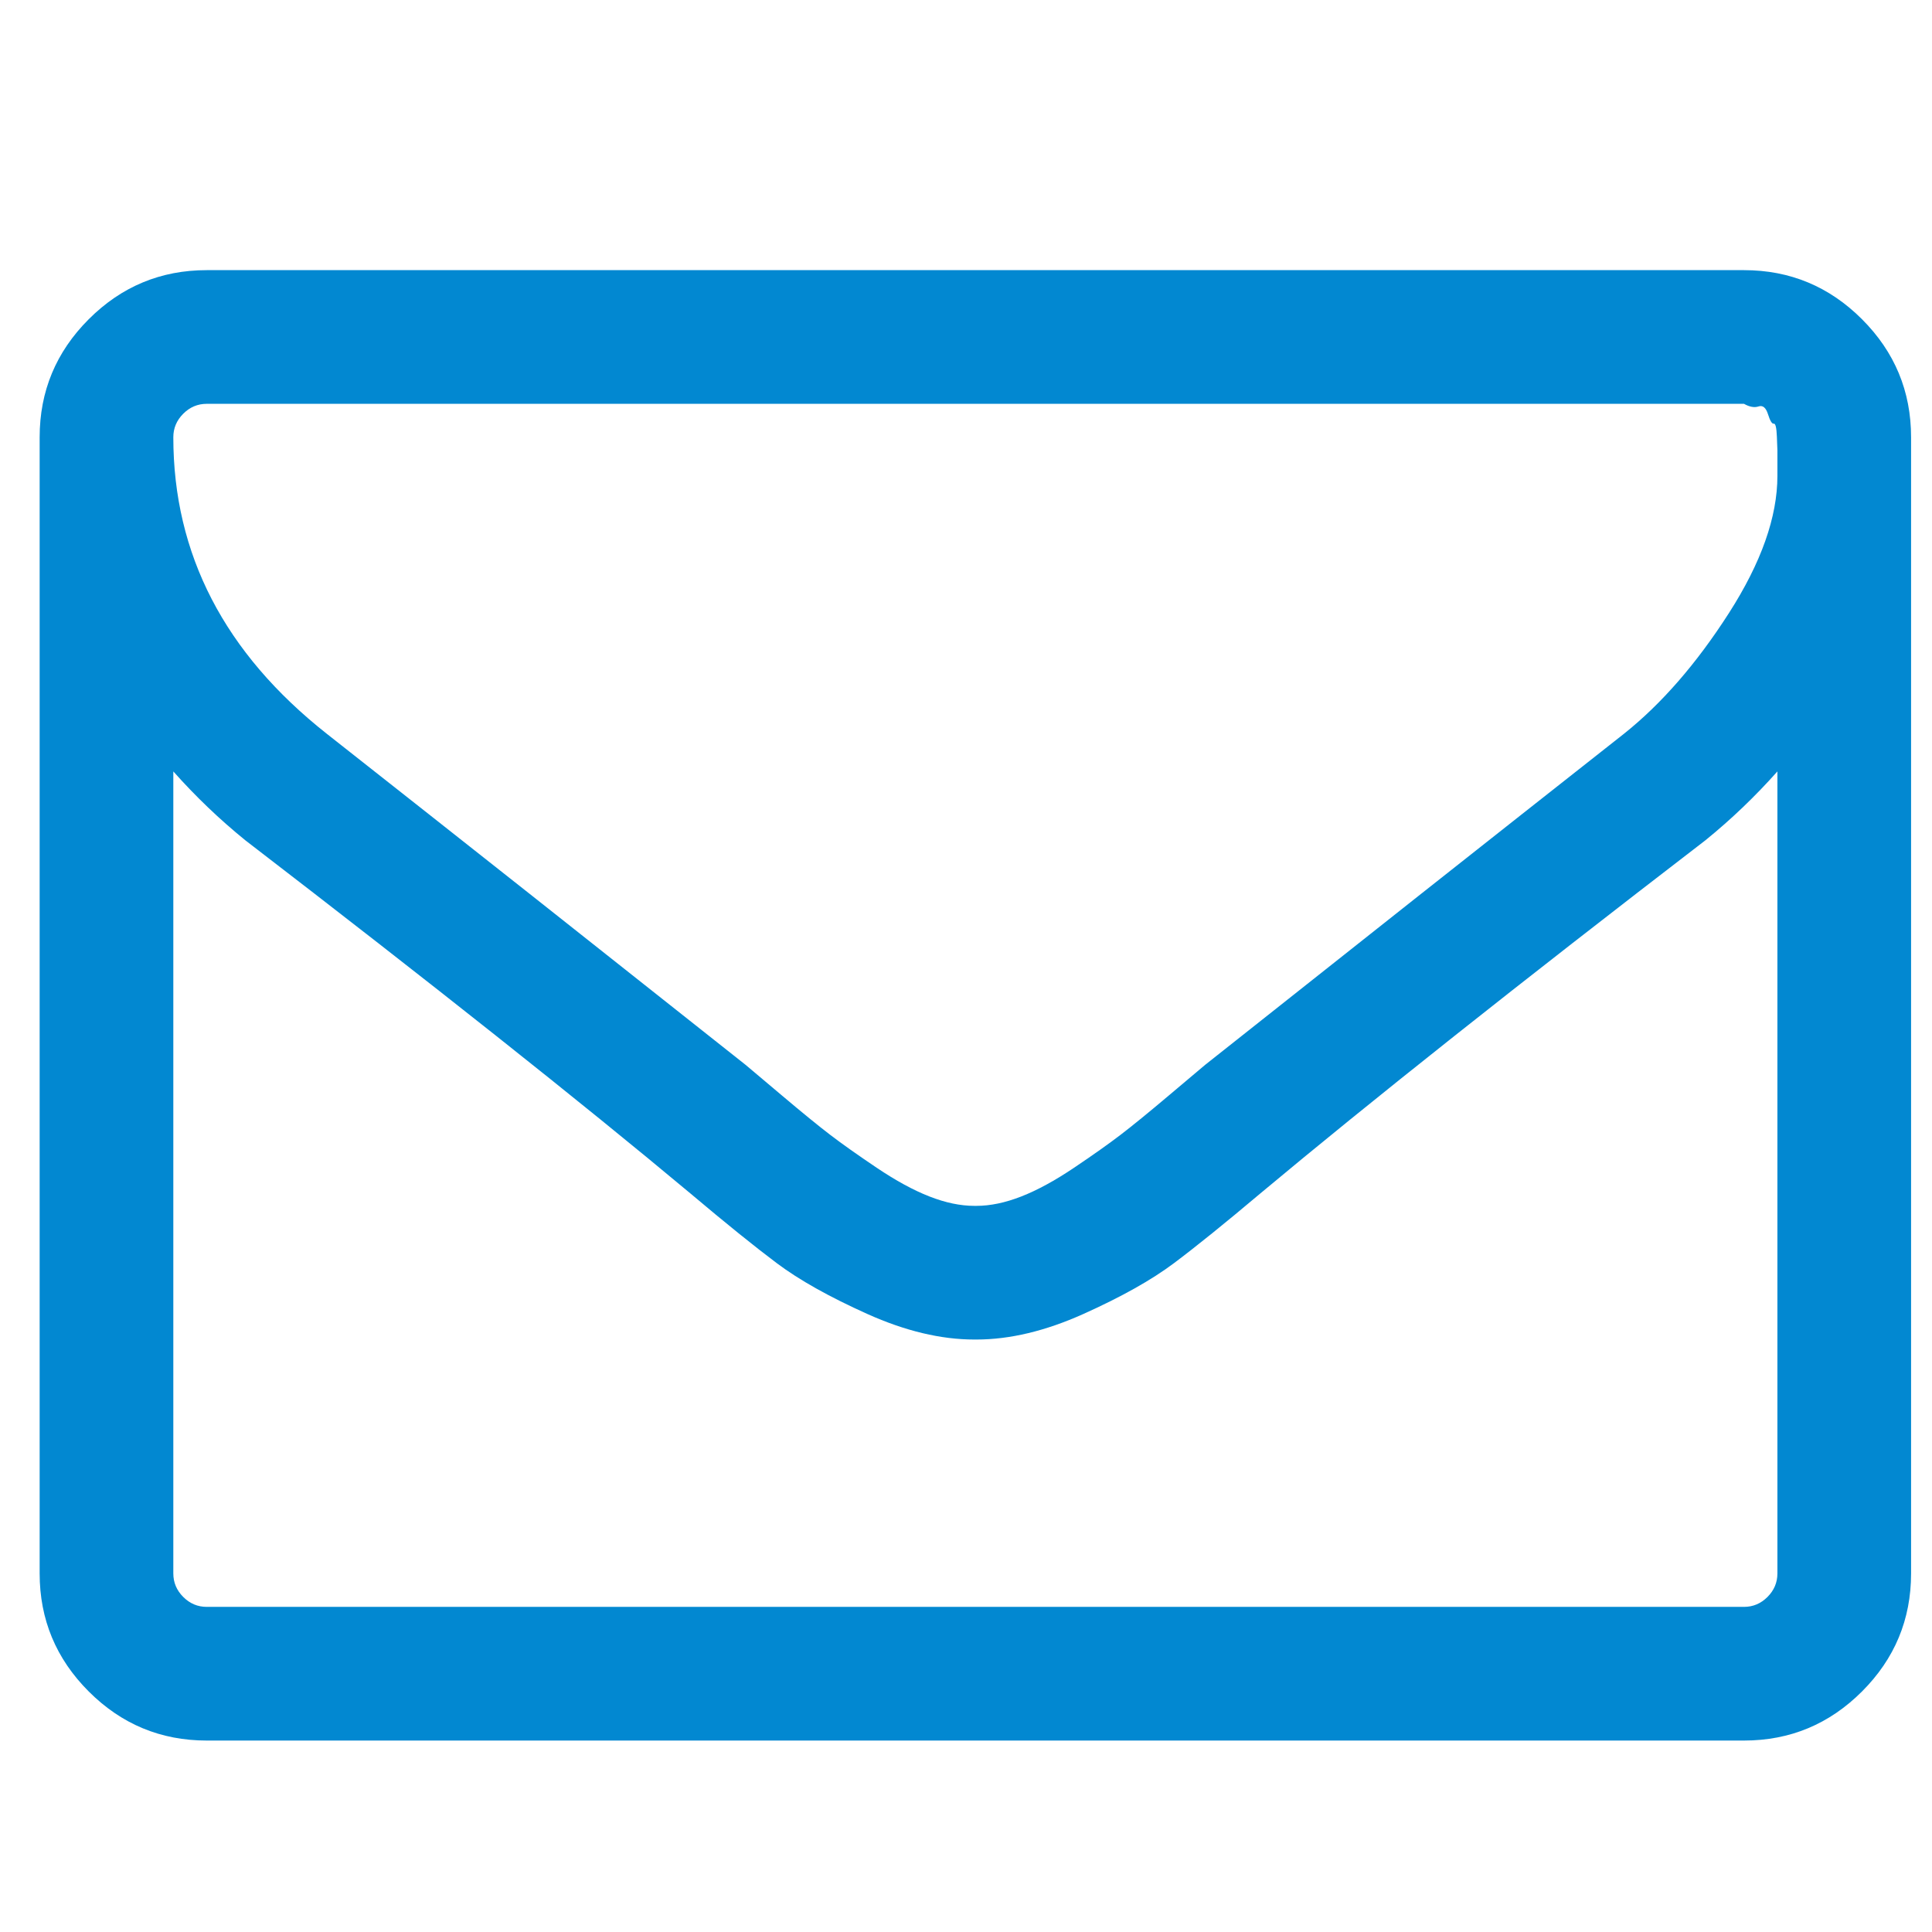
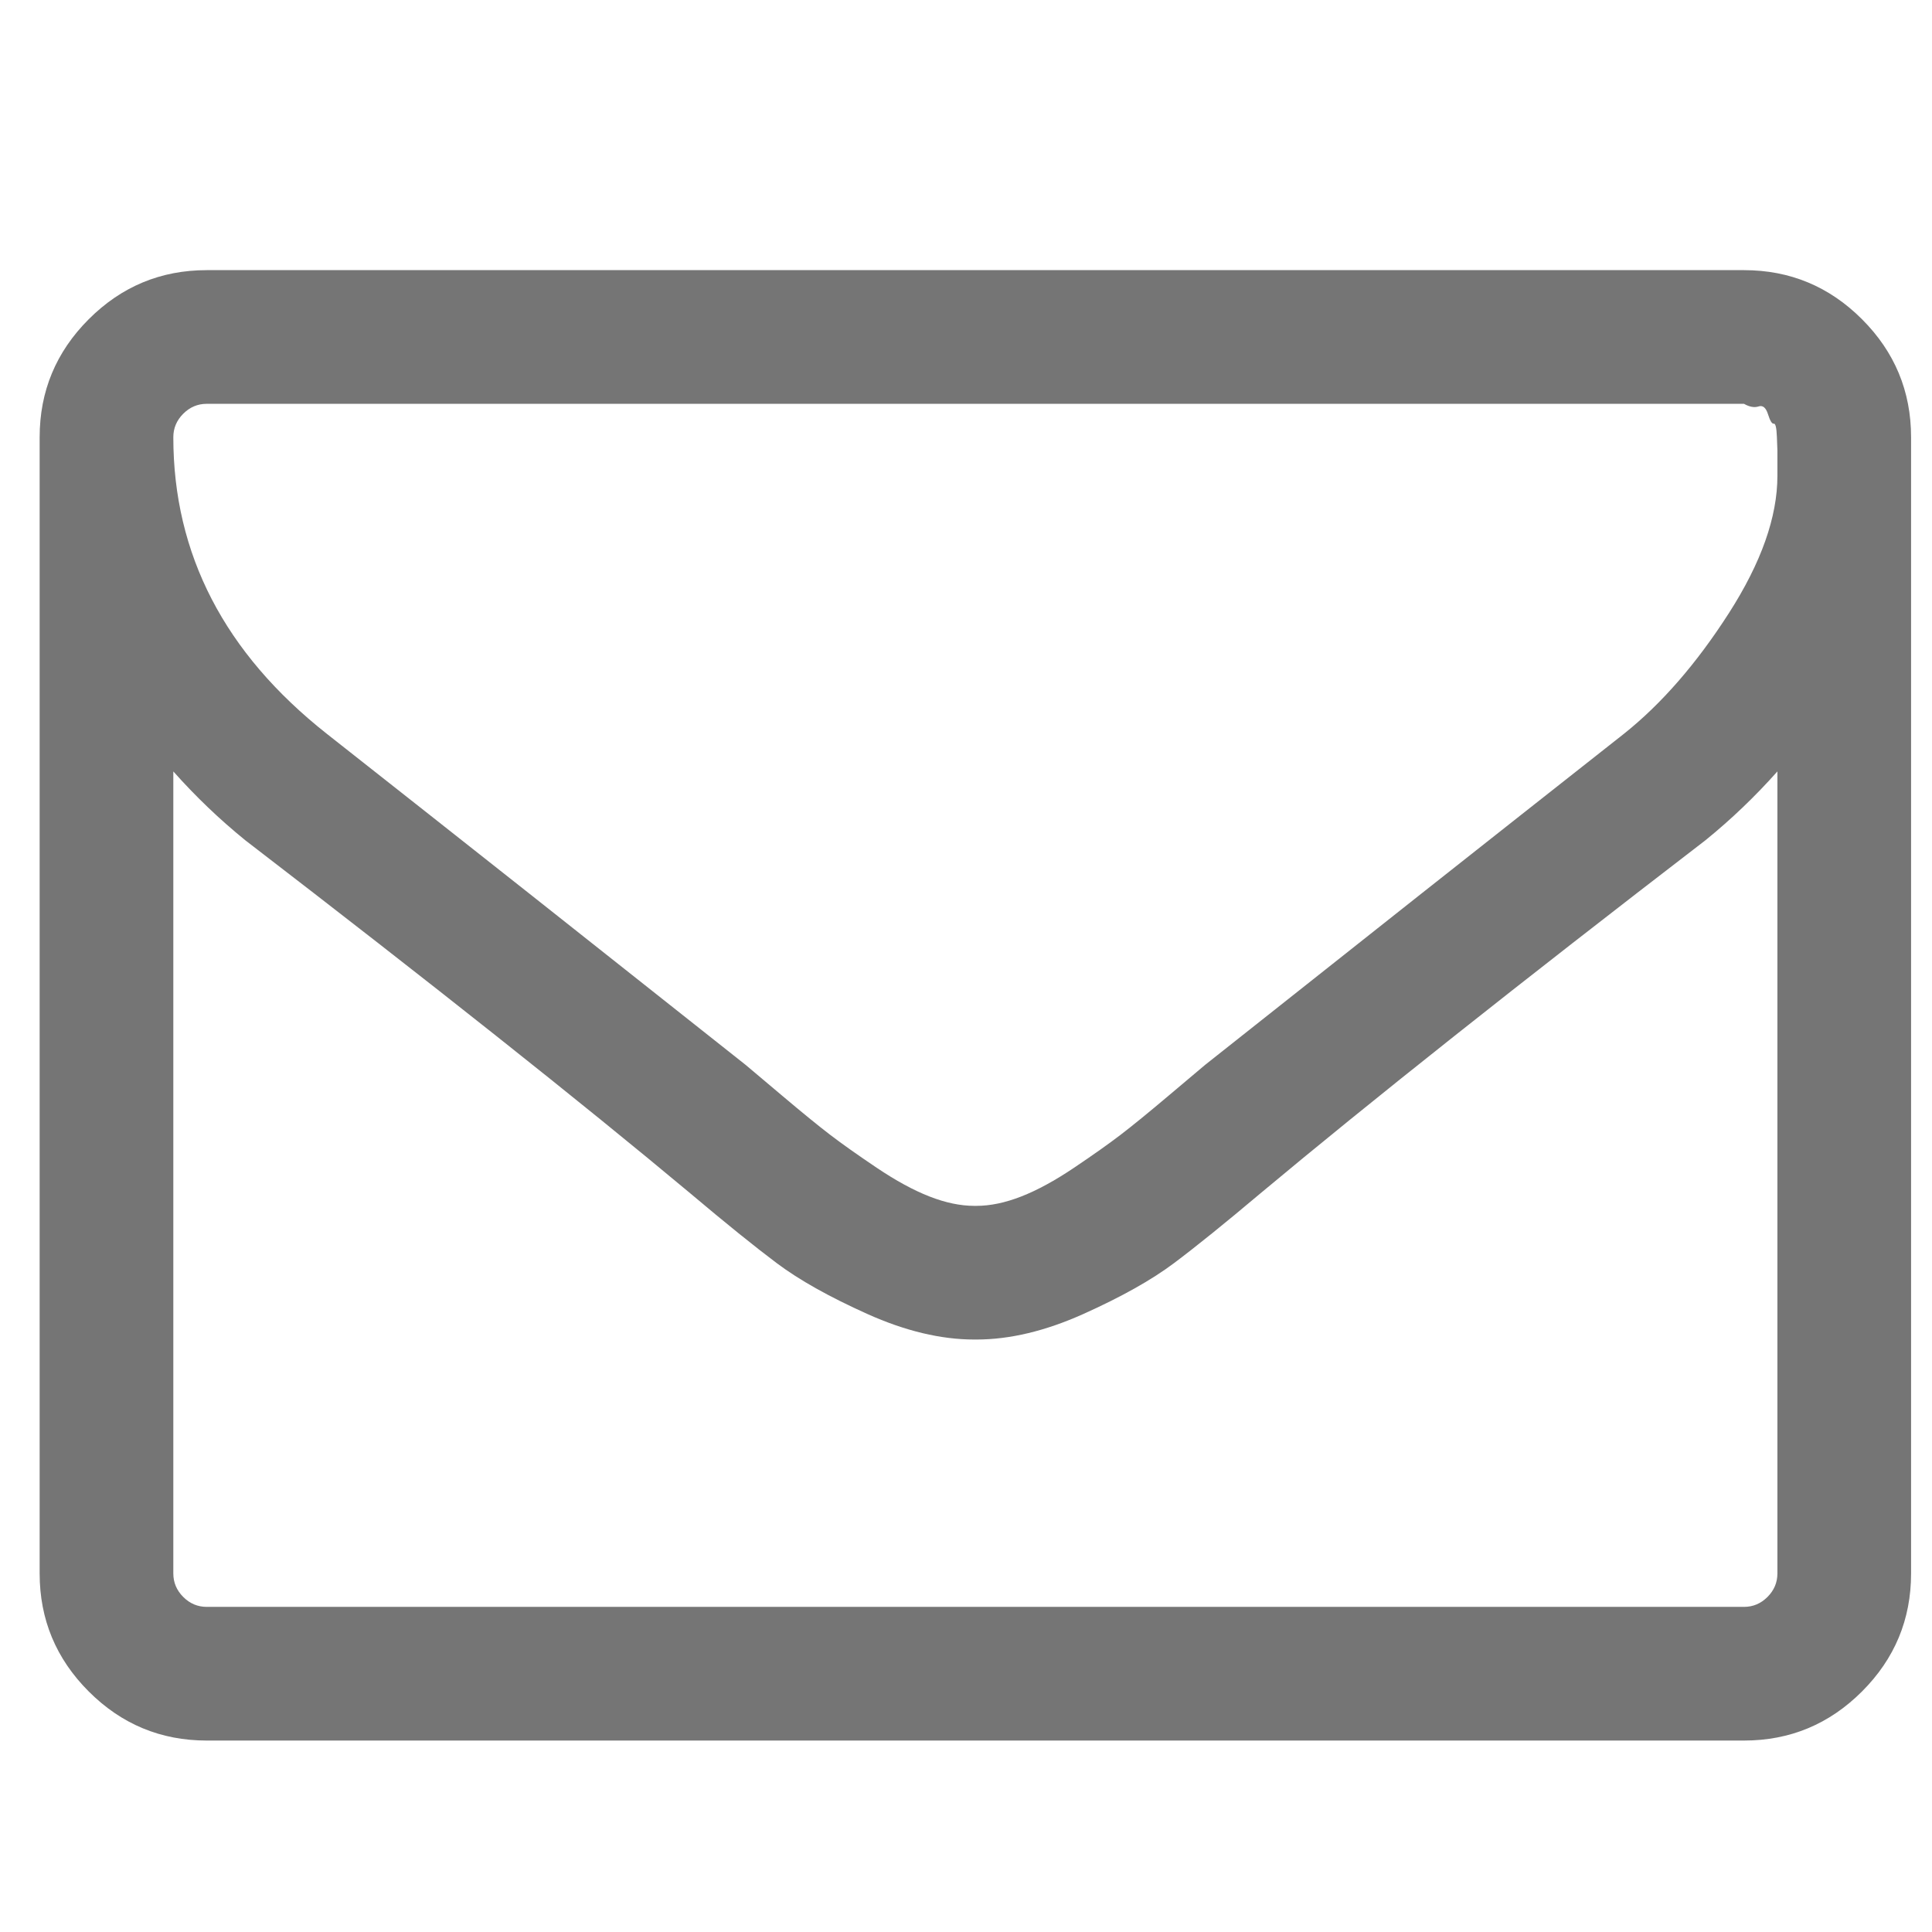
<svg xmlns="http://www.w3.org/2000/svg" viewBox="0 -256 1850 1850" id="svg2989" version="1.1" width="100%" height="100%">
  <defs id="defs2997" />
  <g transform="matrix(1,0,0,-1,37.9661,1282.678)" id="g2991">
-     <path d="m 1664,32 v 768 q -32,-36 -69,-66 -268,-206 -426,-338 -51,-43 -83,-67 -32,-24 -86.5,-48.5 Q 945,256 897,256 h -1 -1 Q 847,256 792.5,280.5 738,305 706,329 674,353 623,396 465,528 197,734 160,764 128,800 V 32 Q 128,19 137.5,9.5 147,0 160,0 h 1472 q 13,0 22.5,9.5 9.5,9.5 9.5,22.5 z m 0,1051 v 11 13.5 q 0,0 -0.5,13 -0.5,13 -3,12.5 -2.5,-0.5 -5.5,9 -3,9.5 -9,7.5 -6,-2 -14,2.5 H 160 q -13,0 -22.5,-9.5 Q 128,1133 128,1120 128,952 275,836 468,684 676,519 682,514 711,489.5 740,465 757,452 774,439 801.5,420.5 829,402 852,393 q 23,-9 43,-9 h 1 1 q 20,0 43,9 23,9 50.5,27.5 27.5,18.5 44.5,31.5 17,13 46,37.5 29,24.5 35,29.5 208,165 401,317 54,43 100.5,115.5 46.5,72.5 46.5,131.5 z m 128,37 V 32 q 0,-66 -47,-113 -47,-47 -113,-47 H 160 Q 94,-128 47,-81 0,-34 0,32 v 1088 q 0,66 47,113 47,47 113,47 h 1472 q 66,0 113,-47 47,-47 47,-113 z" id="path2993" style="fill:#0288D1" />
+     <path d="m 1664,32 v 768 q -32,-36 -69,-66 -268,-206 -426,-338 -51,-43 -83,-67 -32,-24 -86.5,-48.5 Q 945,256 897,256 h -1 -1 Q 847,256 792.5,280.5 738,305 706,329 674,353 623,396 465,528 197,734 160,764 128,800 V 32 Q 128,19 137.5,9.5 147,0 160,0 h 1472 q 13,0 22.5,9.5 9.5,9.5 9.5,22.5 z m 0,1051 v 11 13.5 q 0,0 -0.5,13 -0.5,13 -3,12.5 -2.5,-0.5 -5.5,9 -3,9.5 -9,7.5 -6,-2 -14,2.5 H 160 q -13,0 -22.5,-9.5 Q 128,1133 128,1120 128,952 275,836 468,684 676,519 682,514 711,489.5 740,465 757,452 774,439 801.5,420.5 829,402 852,393 q 23,-9 43,-9 h 1 1 q 20,0 43,9 23,9 50.5,27.5 27.5,18.5 44.5,31.5 17,13 46,37.5 29,24.5 35,29.5 208,165 401,317 54,43 100.5,115.5 46.5,72.5 46.5,131.5 z m 128,37 V 32 q 0,-66 -47,-113 -47,-47 -113,-47 H 160 Q 94,-128 47,-81 0,-34 0,32 v 1088 q 0,66 47,113 47,47 113,47 h 1472 q 66,0 113,-47 47,-47 47,-113 z" id="path2993" style="fill:#757575" />
  </g>
</svg>
